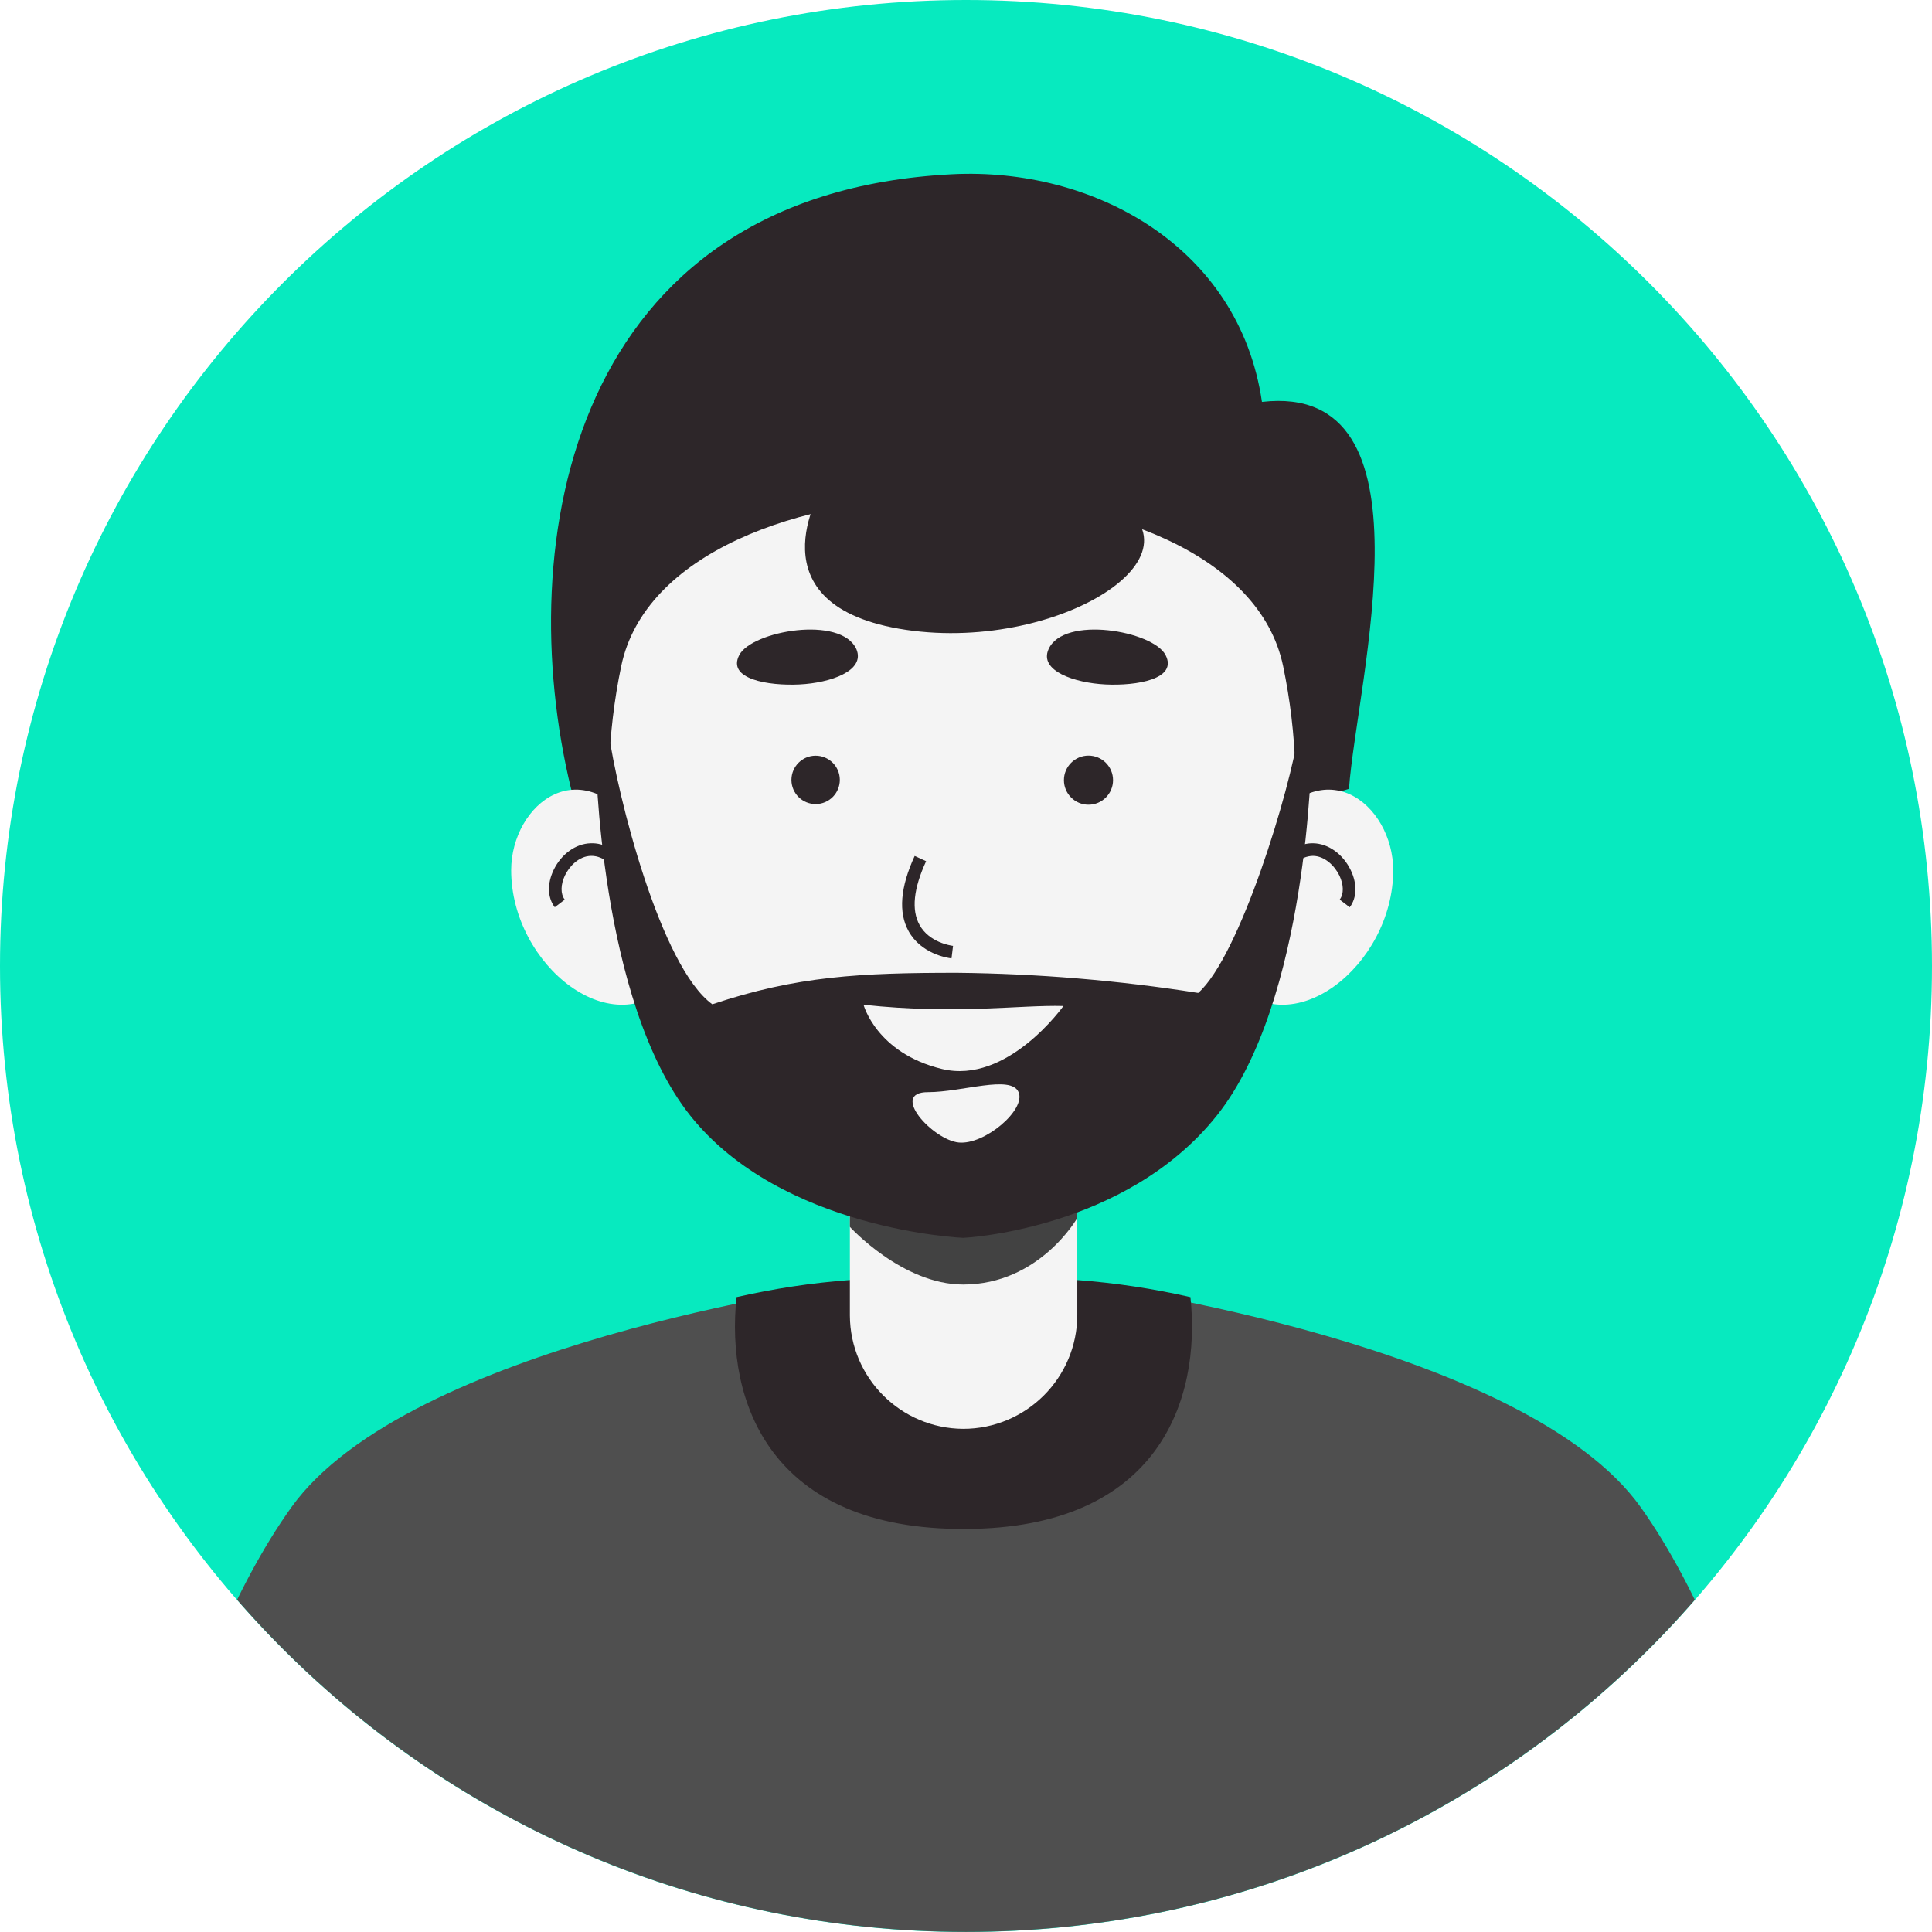
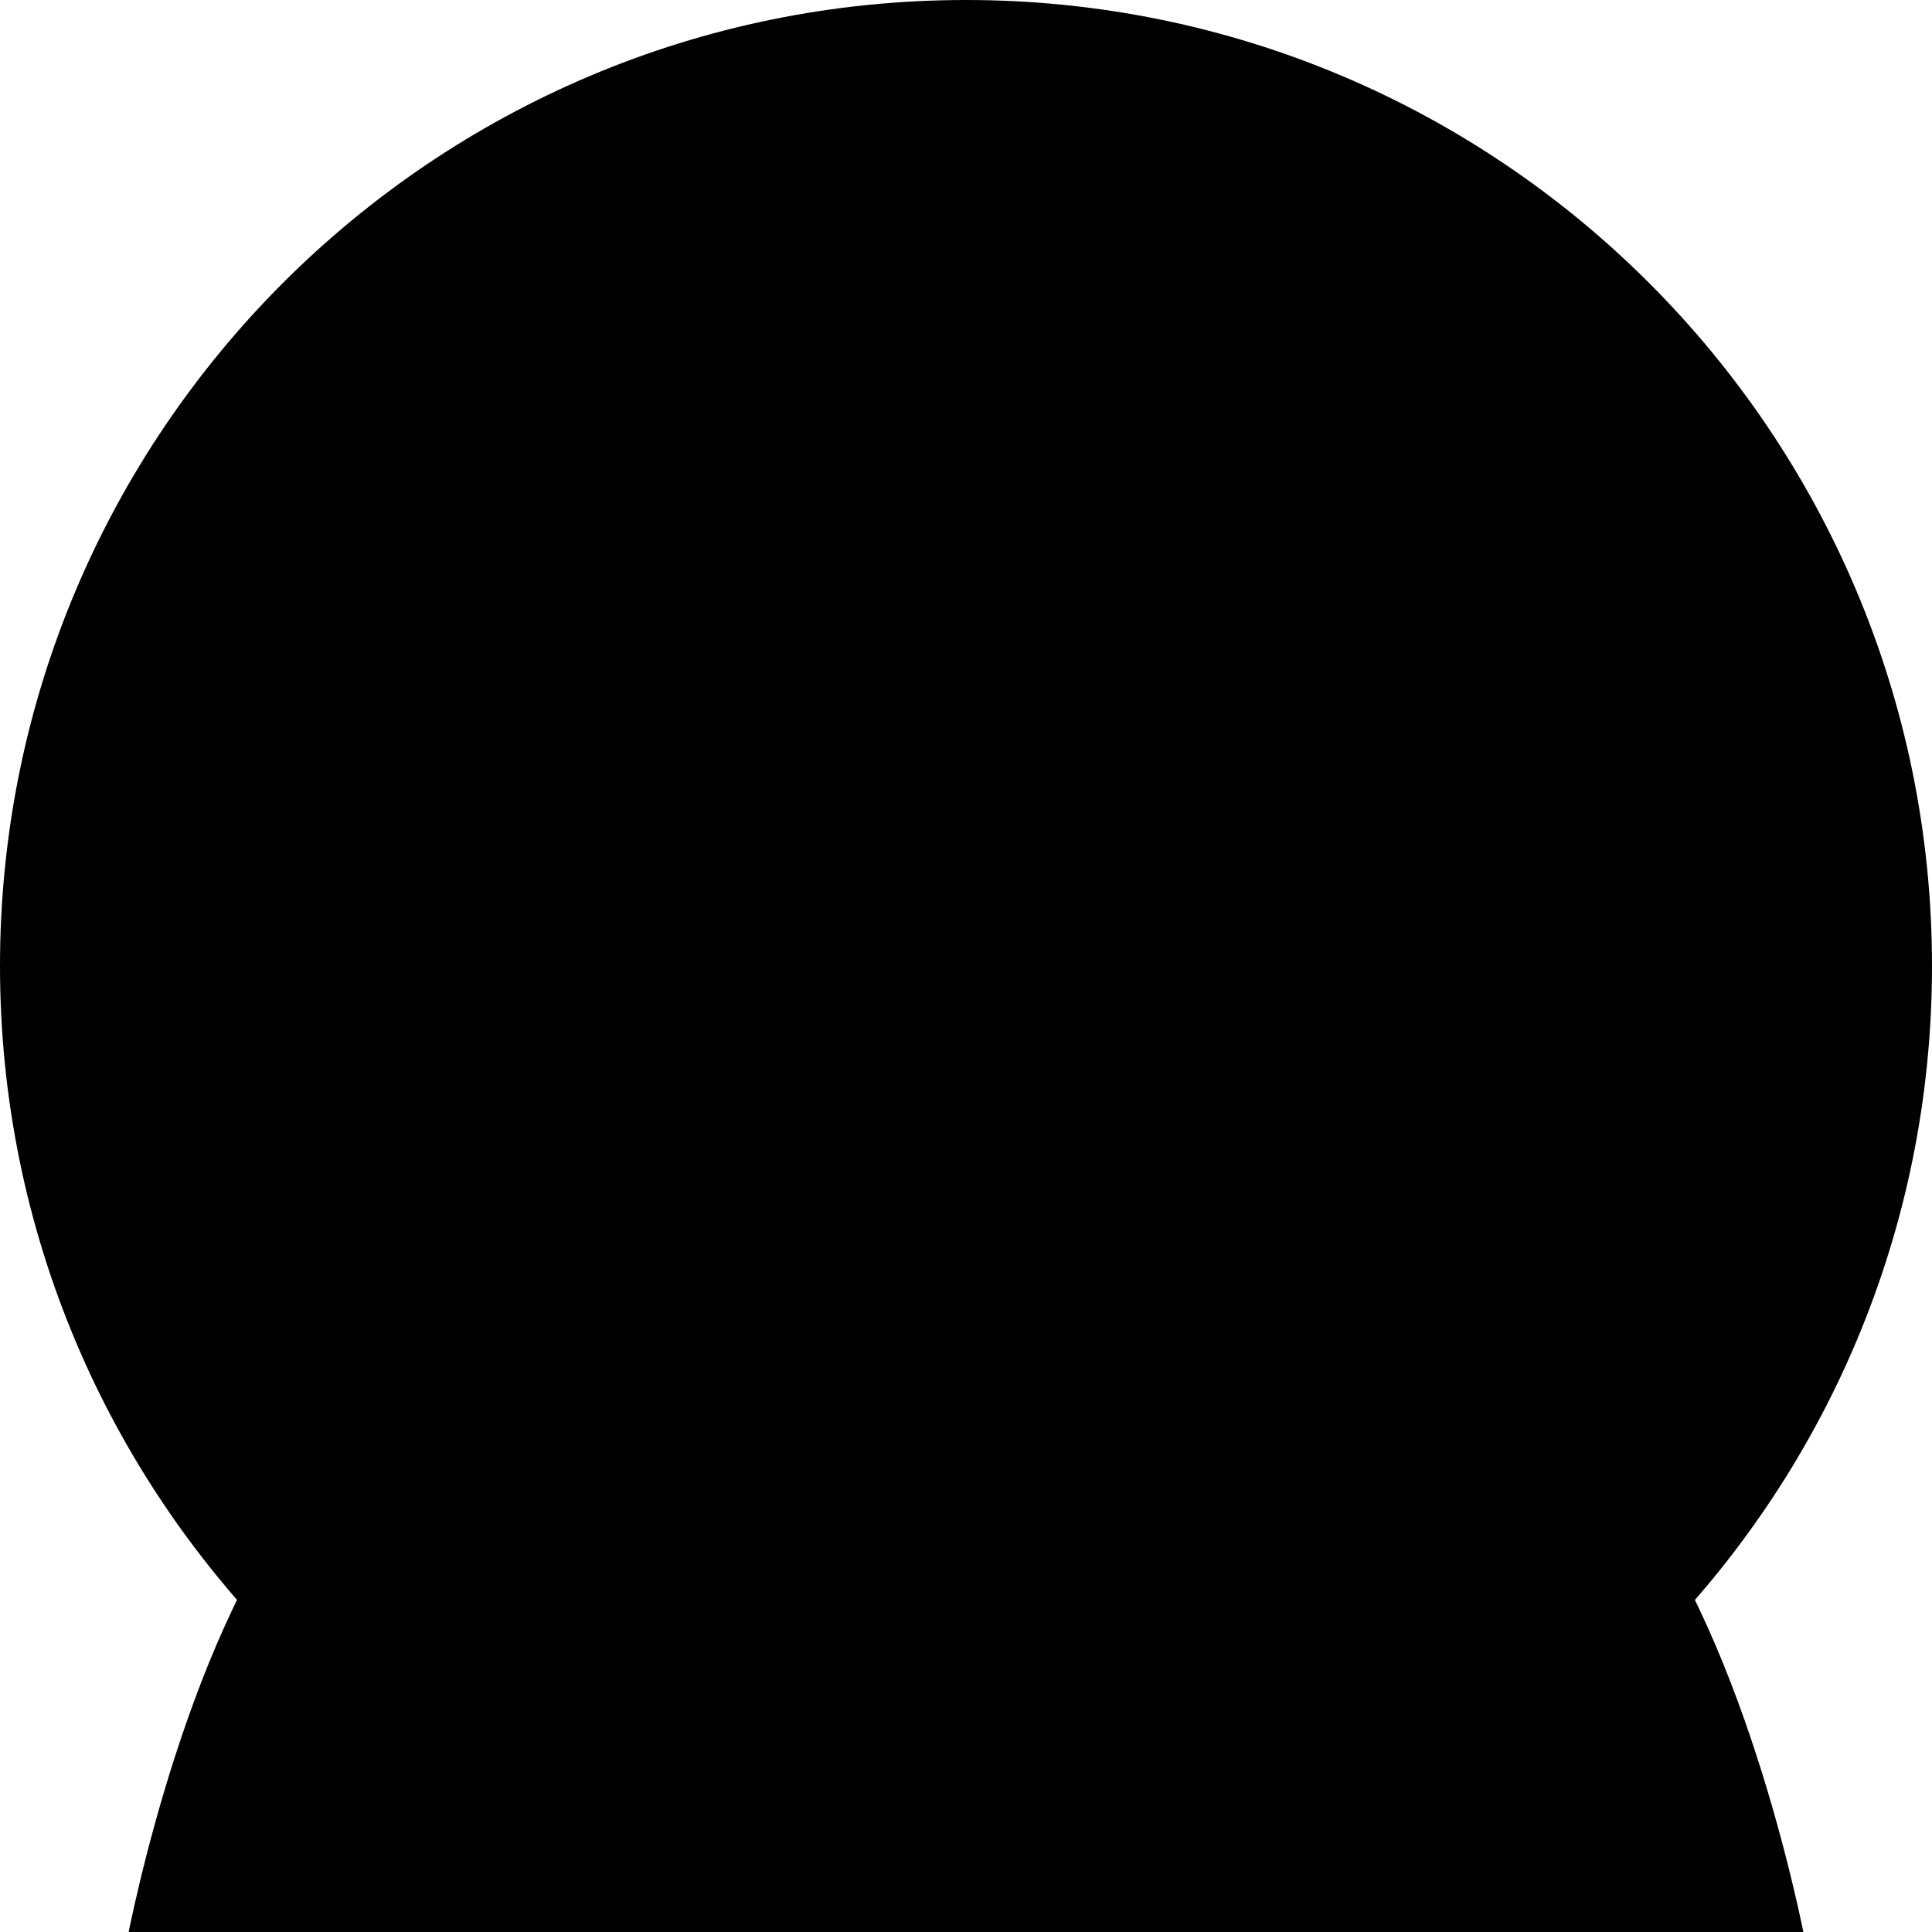
<svg xmlns="http://www.w3.org/2000/svg" id="_레이어_2" viewBox="0 0 480 480">
  <defs>
    <style>.cls-1{fill:none;}.cls-2{clip-path:url(#clippath);}.cls-3{fill:#f4f4f4;}.cls-4{fill:#07eabf;}.cls-5{fill:#424242;}.cls-6{fill:#2d2629;}.cls-7{fill:#4f4f4f;}</style>
    <clipPath id="clippath">
-       <circle class="cls-1" cx="240" cy="240" r="239.97" />
+       <circle className="cls-1" cx="240" cy="240" r="239.97" />
    </clipPath>
  </defs>
  <g id="_레이어_1-2">
    <g id="_그룹_79">
-       <circle id="_타원_72" class="cls-4" cx="240" cy="240" r="240" />
+       <circle id="_타원_72" className="cls-4" cx="240" cy="240" r="240" />
      <g id="_그룹_21">
-         <g class="cls-2">
+         <g className="cls-2">
          <g id="_그룹_20">
            <g id="_그룹_19">
-               <path id="_패스_30" class="cls-6" d="M335.15,195.98c1.94-26.78,22.3-101.17-21.62-96.13-5.69-38.73-41.98-58.34-76.99-56.56-94.85,4.85-109.49,91.5-94.66,152.69,24.06,64.1,147.78,13.98,193.26,0Z" />
-               <path id="_패스_31" class="cls-7" d="M449.03,484.94H30.99s12.51-70.13,41.42-110.49c28.9-40.35,135.36-55.06,135.36-55.06l32.26,4.97,32.19-4.97s106.67,14.7,135.42,55.09c28.75,40.39,41.39,110.46,41.39,110.46Z" />
-               <path id="_패스_32" class="cls-6" d="M182.99,322.27c18.5-4.23,37.54-5.67,56.46-4.25h0c18.88-1.4,37.86,.03,56.31,4.25,2.69,25.43-7.79,57.47-55.93,57.59-48.58,.28-59.6-31.72-56.84-57.59Z" />
-               <path id="_패스_33" class="cls-3" d="M239.3,354.99h0c-15.51-.09-28.07-12.64-28.15-28.15v-54.28h56.5v54.12c-.02,15.64-12.7,28.31-28.35,28.31Z" />
-               <path id="_패스_34" class="cls-5" d="M267.64,269.4v33.22s-9.39,16.52-28.34,16.52c-15.11,0-28.15-14.33-28.15-14.33v-35.41h56.5Z" />
-               <path id="_패스_35" class="cls-3" d="M160.1,208.18c-15.33-23.27-33.1-8.32-33.1,8.04,0,23.71,25.75,44.14,40.45,27.12,14.7-17.02-7.35-35.16-7.35-35.16Z" />
+               <path id="_패스_30" className="cls-6" d="M335.15,195.98c1.94-26.78,22.3-101.17-21.62-96.13-5.69-38.73-41.98-58.34-76.99-56.56-94.85,4.85-109.49,91.5-94.66,152.69,24.06,64.1,147.78,13.98,193.26,0Z" />
+               <path id="_패스_31" className="cls-7" d="M449.03,484.94H30.99s12.51-70.13,41.42-110.49c28.9-40.35,135.36-55.06,135.36-55.06l32.26,4.97,32.19-4.97s106.67,14.7,135.42,55.09c28.75,40.39,41.39,110.46,41.39,110.46Z" />
+               <path id="_패스_32" className="cls-6" d="M182.99,322.27c18.5-4.23,37.54-5.67,56.46-4.25h0c18.88-1.4,37.86,.03,56.31,4.25,2.69,25.43-7.79,57.47-55.93,57.59-48.58,.28-59.6-31.72-56.84-57.59Z" />
+               <path id="_패스_33" className="cls-3" d="M239.3,354.99h0c-15.51-.09-28.07-12.64-28.15-28.15v-54.28h56.5v54.12c-.02,15.64-12.7,28.31-28.35,28.31Z" />
+               <path id="_패스_34" className="cls-5" d="M267.64,269.4v33.22s-9.39,16.52-28.34,16.52c-15.11,0-28.15-14.33-28.15-14.33v-35.41h56.5Z" />
+               <path id="_패스_35" className="cls-3" d="M160.1,208.18c-15.33-23.27-33.1-8.32-33.1,8.04,0,23.71,25.75,44.14,40.45,27.12,14.7-17.02-7.35-35.16-7.35-35.16Z" />
              <g id="_그룹_16">
-                 <path id="_패스_36" class="cls-6" d="M137.83,225.4c-1.82-2.39-1.92-5.86-.27-9.28,1.9-3.94,5.51-6.53,9.21-6.61,3.11-.12,7.4,1.41,11.36,8.8l-2.76,1.48c-2.51-4.68-5.42-7.15-8.42-7.15h-.12c-3.08,.07-5.4,2.65-6.46,4.84-1.11,2.31-1.14,4.62-.06,6.03l-2.49,1.9Z" />
+                 <path id="_패스_36" className="cls-6" d="M137.83,225.4c-1.82-2.39-1.92-5.86-.27-9.28,1.9-3.94,5.51-6.53,9.21-6.61,3.11-.12,7.4,1.41,11.36,8.8l-2.76,1.48c-2.51-4.68-5.42-7.15-8.42-7.15h-.12c-3.08,.07-5.4,2.65-6.46,4.84-1.11,2.31-1.14,4.62-.06,6.03l-2.49,1.9Z" />
              </g>
-               <path id="_패스_37" class="cls-3" d="M313.07,208.18c15.3-23.27,33.07-8.32,33.07,8.04,0,23.71-25.71,44.14-40.42,27.12-14.7-17.02,7.35-35.16,7.35-35.16Z" />
+               <path id="_패스_37" className="cls-3" d="M313.07,208.18c15.3-23.27,33.07-8.32,33.07,8.04,0,23.71-25.71,44.14-40.42,27.12-14.7-17.02,7.35-35.16,7.35-35.16Z" />
              <g id="_그룹_17">
-                 <path id="_패스_38" class="cls-6" d="M335.33,225.4l-2.49-1.89c1.07-1.4,1.03-3.71-.09-6.02-1.16-2.38-3.62-4.81-6.53-4.85-3.05,.04-5.93,2.41-8.42,7.14l-2.77-1.46c3.89-7.37,8.38-8.9,11.24-8.81,3.72,.06,7.36,2.66,9.29,6.62,1.67,3.43,1.58,6.89-.22,9.28Z" />
+                 <path id="_패스_38" className="cls-6" d="M335.33,225.4l-2.49-1.89c1.07-1.4,1.03-3.71-.09-6.02-1.16-2.38-3.62-4.81-6.53-4.85-3.05,.04-5.93,2.41-8.42,7.14l-2.77-1.46c3.89-7.37,8.38-8.9,11.24-8.81,3.72,.06,7.36,2.66,9.29,6.62,1.67,3.43,1.58,6.89-.22,9.28Z" />
              </g>
-               <path id="_패스_39" class="cls-3" d="M236.49,299.53c-60.5,0-96.29-66.16-82.15-134.04,11.67-55.93,152.78-55.93,164.45,0,14.14,67.88-21.74,134.08-82.3,134.04Z" />
-               <path id="_패스_40" class="cls-6" d="M325.8,187.76s-.78,60.94-23.52,89.44c-22.74,28.5-62.97,30.34-62.97,30.34,0,0-45.08-1.85-67.79-30.34s-23.52-89.44-23.52-89.44l3.13-6.26c2.28,16.33,12.98,58.65,25.84,68.01,21.02-7.04,36.79-7.82,60.81-7.82,20.06,.21,40.09,1.88,59.91,5,10.32-9.1,22.84-50.33,25.03-65.19l3.1,6.26Z" />
-               <path id="_패스_41" class="cls-3" d="M228.42,231.55c6.26,3.13,20.27-3.6,20.55,0s-7.45,6.82-10.26,6.82-10.29-6.82-10.29-6.82Z" />
+               <path id="_패스_39" className="cls-3" d="M236.49,299.53c-60.5,0-96.29-66.16-82.15-134.04,11.67-55.93,152.78-55.93,164.45,0,14.14,67.88-21.74,134.08-82.3,134.04Z" />
+               <path id="_패스_40" className="cls-6" d="M325.8,187.76s-.78,60.94-23.52,89.44c-22.74,28.5-62.97,30.34-62.97,30.34,0,0-45.08-1.85-67.79-30.34s-23.52-89.44-23.52-89.44l3.13-6.26c2.28,16.33,12.98,58.65,25.84,68.01,21.02-7.04,36.79-7.82,60.81-7.82,20.06,.21,40.09,1.88,59.91,5,10.32-9.1,22.84-50.33,25.03-65.19l3.1,6.26Z" />
+               <path id="_패스_41" className="cls-3" d="M228.42,231.55c6.26,3.13,20.27-3.6,20.55,0s-7.45,6.82-10.26,6.82-10.29-6.82-10.29-6.82Z" />
              <g id="_그룹_18">
-                 <path id="_패스_42" class="cls-6" d="M236.39,238.11c-1.23-.15-7.56-1.2-10.65-6.76-2.58-4.64-2.07-10.93,1.51-18.69l2.84,1.31c-3.14,6.8-3.69,12.13-1.62,15.85,2.41,4.33,7.71,5.1,8.31,5.18l-.38,3.1Z" />
+                 <path id="_패스_42" className="cls-6" d="M236.39,238.11c-1.23-.15-7.56-1.2-10.65-6.76-2.58-4.64-2.07-10.93,1.51-18.69l2.84,1.31c-3.14,6.8-3.69,12.13-1.62,15.85,2.41,4.33,7.71,5.1,8.31,5.18l-.38,3.1Z" />
              </g>
-               <path id="_패스_43" class="cls-3" d="M214.56,249.63c23.15,2.5,38.63,0,49.64,.31,0,0-13.89,19.61-30.19,15.64s-19.46-15.95-19.46-15.95Z" />
-               <path id="_패스_44" class="cls-6" d="M212.77,161.29c-3.79-8.45-25.93-4.57-29.09,1.44s7.26,7.7,14.95,7.32,16.42-3.38,14.14-8.76Z" />
-               <path id="_패스_45" class="cls-6" d="M260.51,161.29c3.75-8.45,25.93-4.57,29.06,1.44s-7.23,7.7-14.92,7.32-16.55-3.38-14.14-8.76Z" />
-               <path id="_패스_46" class="cls-3" d="M230.57,271.34c8.48,0,20.61-4.38,22.49,0s-8.45,13.17-14.89,12.51-17.27-12.54-7.6-12.51Z" />
-               <path id="_패스_47" class="cls-6" d="M196.63,193.82c.03,3.32,2.75,5.98,6.07,5.95s5.98-2.75,5.95-6.07-2.75-5.98-6.07-5.95c-3.27,.03-5.91,2.68-5.95,5.95v.12Z" />
-               <circle id="_타원_72-2" class="cls-6" cx="270.43" cy="193.83" r="6.1" />
-               <path id="_패스_48" class="cls-6" d="M190.22,124.6l14.08-3.41s-18.36,29.47,20.77,35.29,79.86-20.83,47.36-34.41l11.82-.78-28.44-21.9-65.6,25.21Z" />
+               <path id="_패스_43" className="cls-3" d="M214.56,249.63c23.15,2.5,38.63,0,49.64,.31,0,0-13.89,19.61-30.19,15.64s-19.46-15.95-19.46-15.95Z" />
+               <path id="_패스_44" className="cls-6" d="M212.77,161.29c-3.79-8.45-25.93-4.57-29.09,1.44s7.26,7.7,14.95,7.32,16.42-3.38,14.14-8.76Z" />
+               <path id="_패스_45" className="cls-6" d="M260.51,161.29c3.75-8.45,25.93-4.57,29.06,1.44s-7.23,7.7-14.92,7.32-16.55-3.38-14.14-8.76Z" />
+               <path id="_패스_46" className="cls-3" d="M230.57,271.34c8.48,0,20.61-4.38,22.49,0s-8.45,13.17-14.89,12.51-17.27-12.54-7.6-12.51Z" />
+               <path id="_패스_47" className="cls-6" d="M196.63,193.82c.03,3.32,2.75,5.98,6.07,5.95s5.98-2.75,5.95-6.07-2.75-5.98-6.07-5.95c-3.27,.03-5.91,2.68-5.95,5.95v.12Z" />
+               <circle id="_타원_72-2" className="cls-6" cx="270.43" cy="193.83" r="6.1" />
+               <path id="_패스_48" className="cls-6" d="M190.22,124.6l14.08-3.41s-18.36,29.47,20.77,35.29,79.86-20.83,47.36-34.41l11.82-.78-28.44-21.9-65.6,25.21Z" />
            </g>
          </g>
        </g>
      </g>
    </g>
  </g>
</svg>
